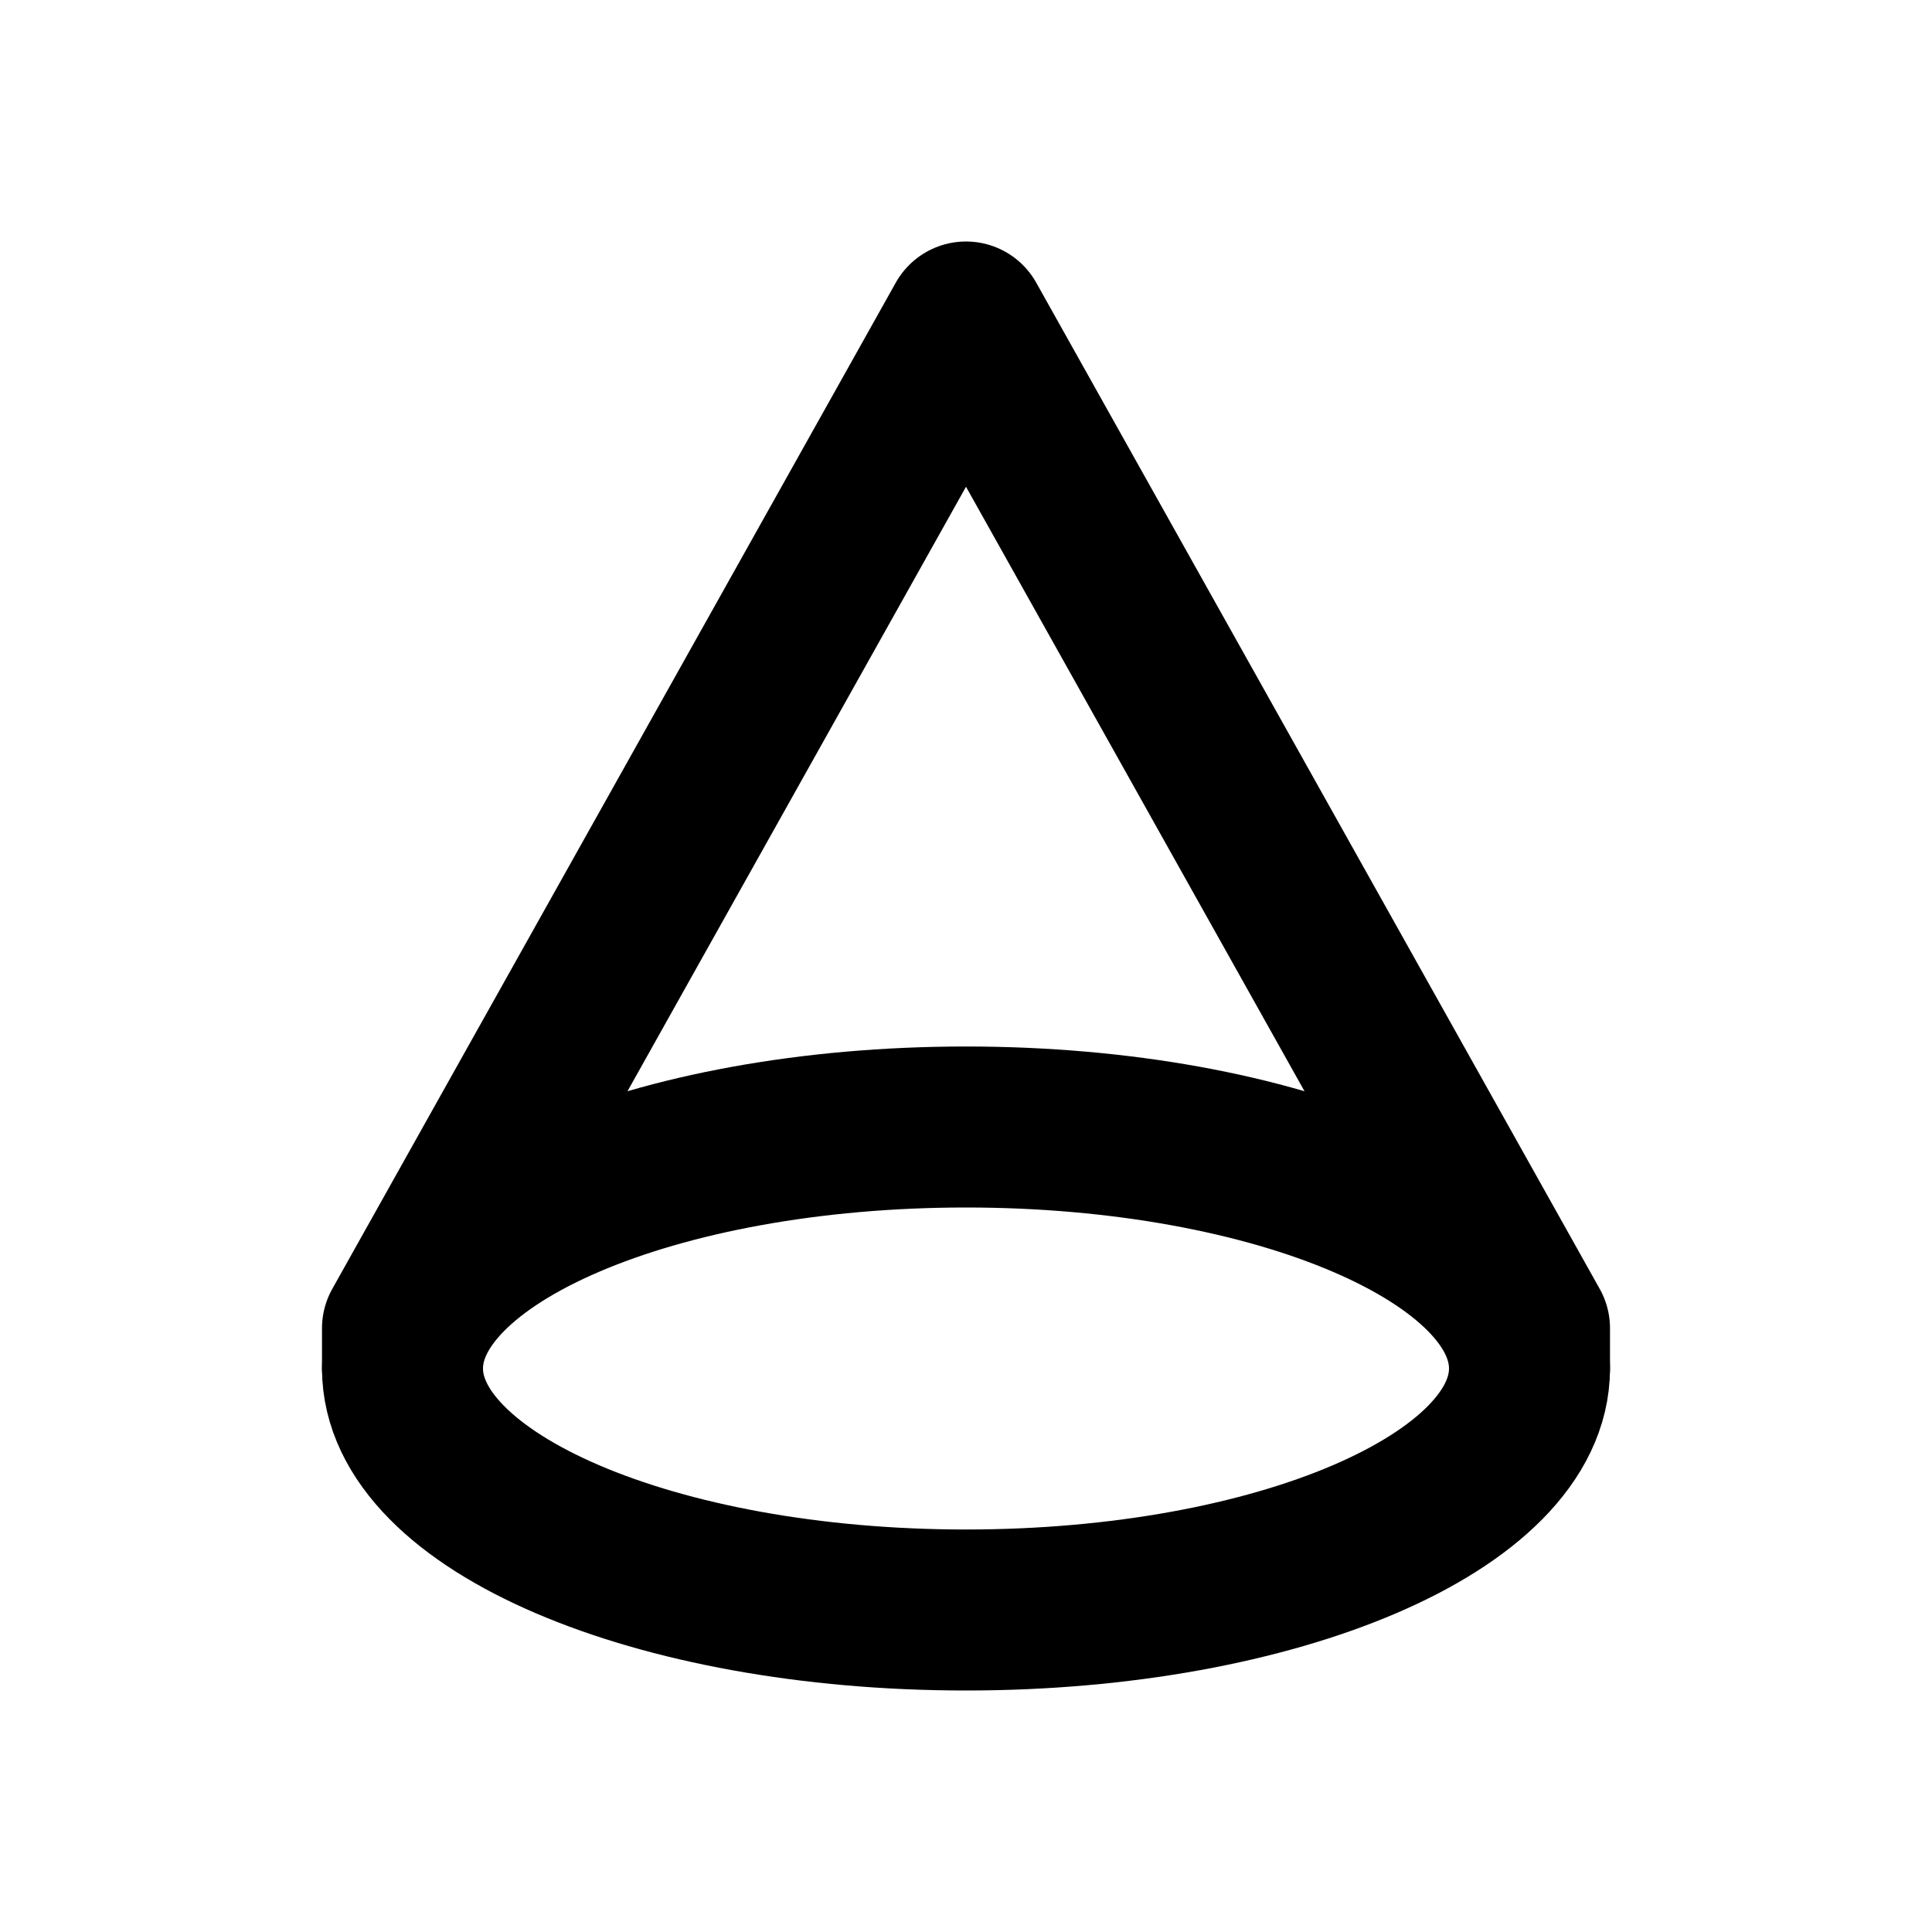
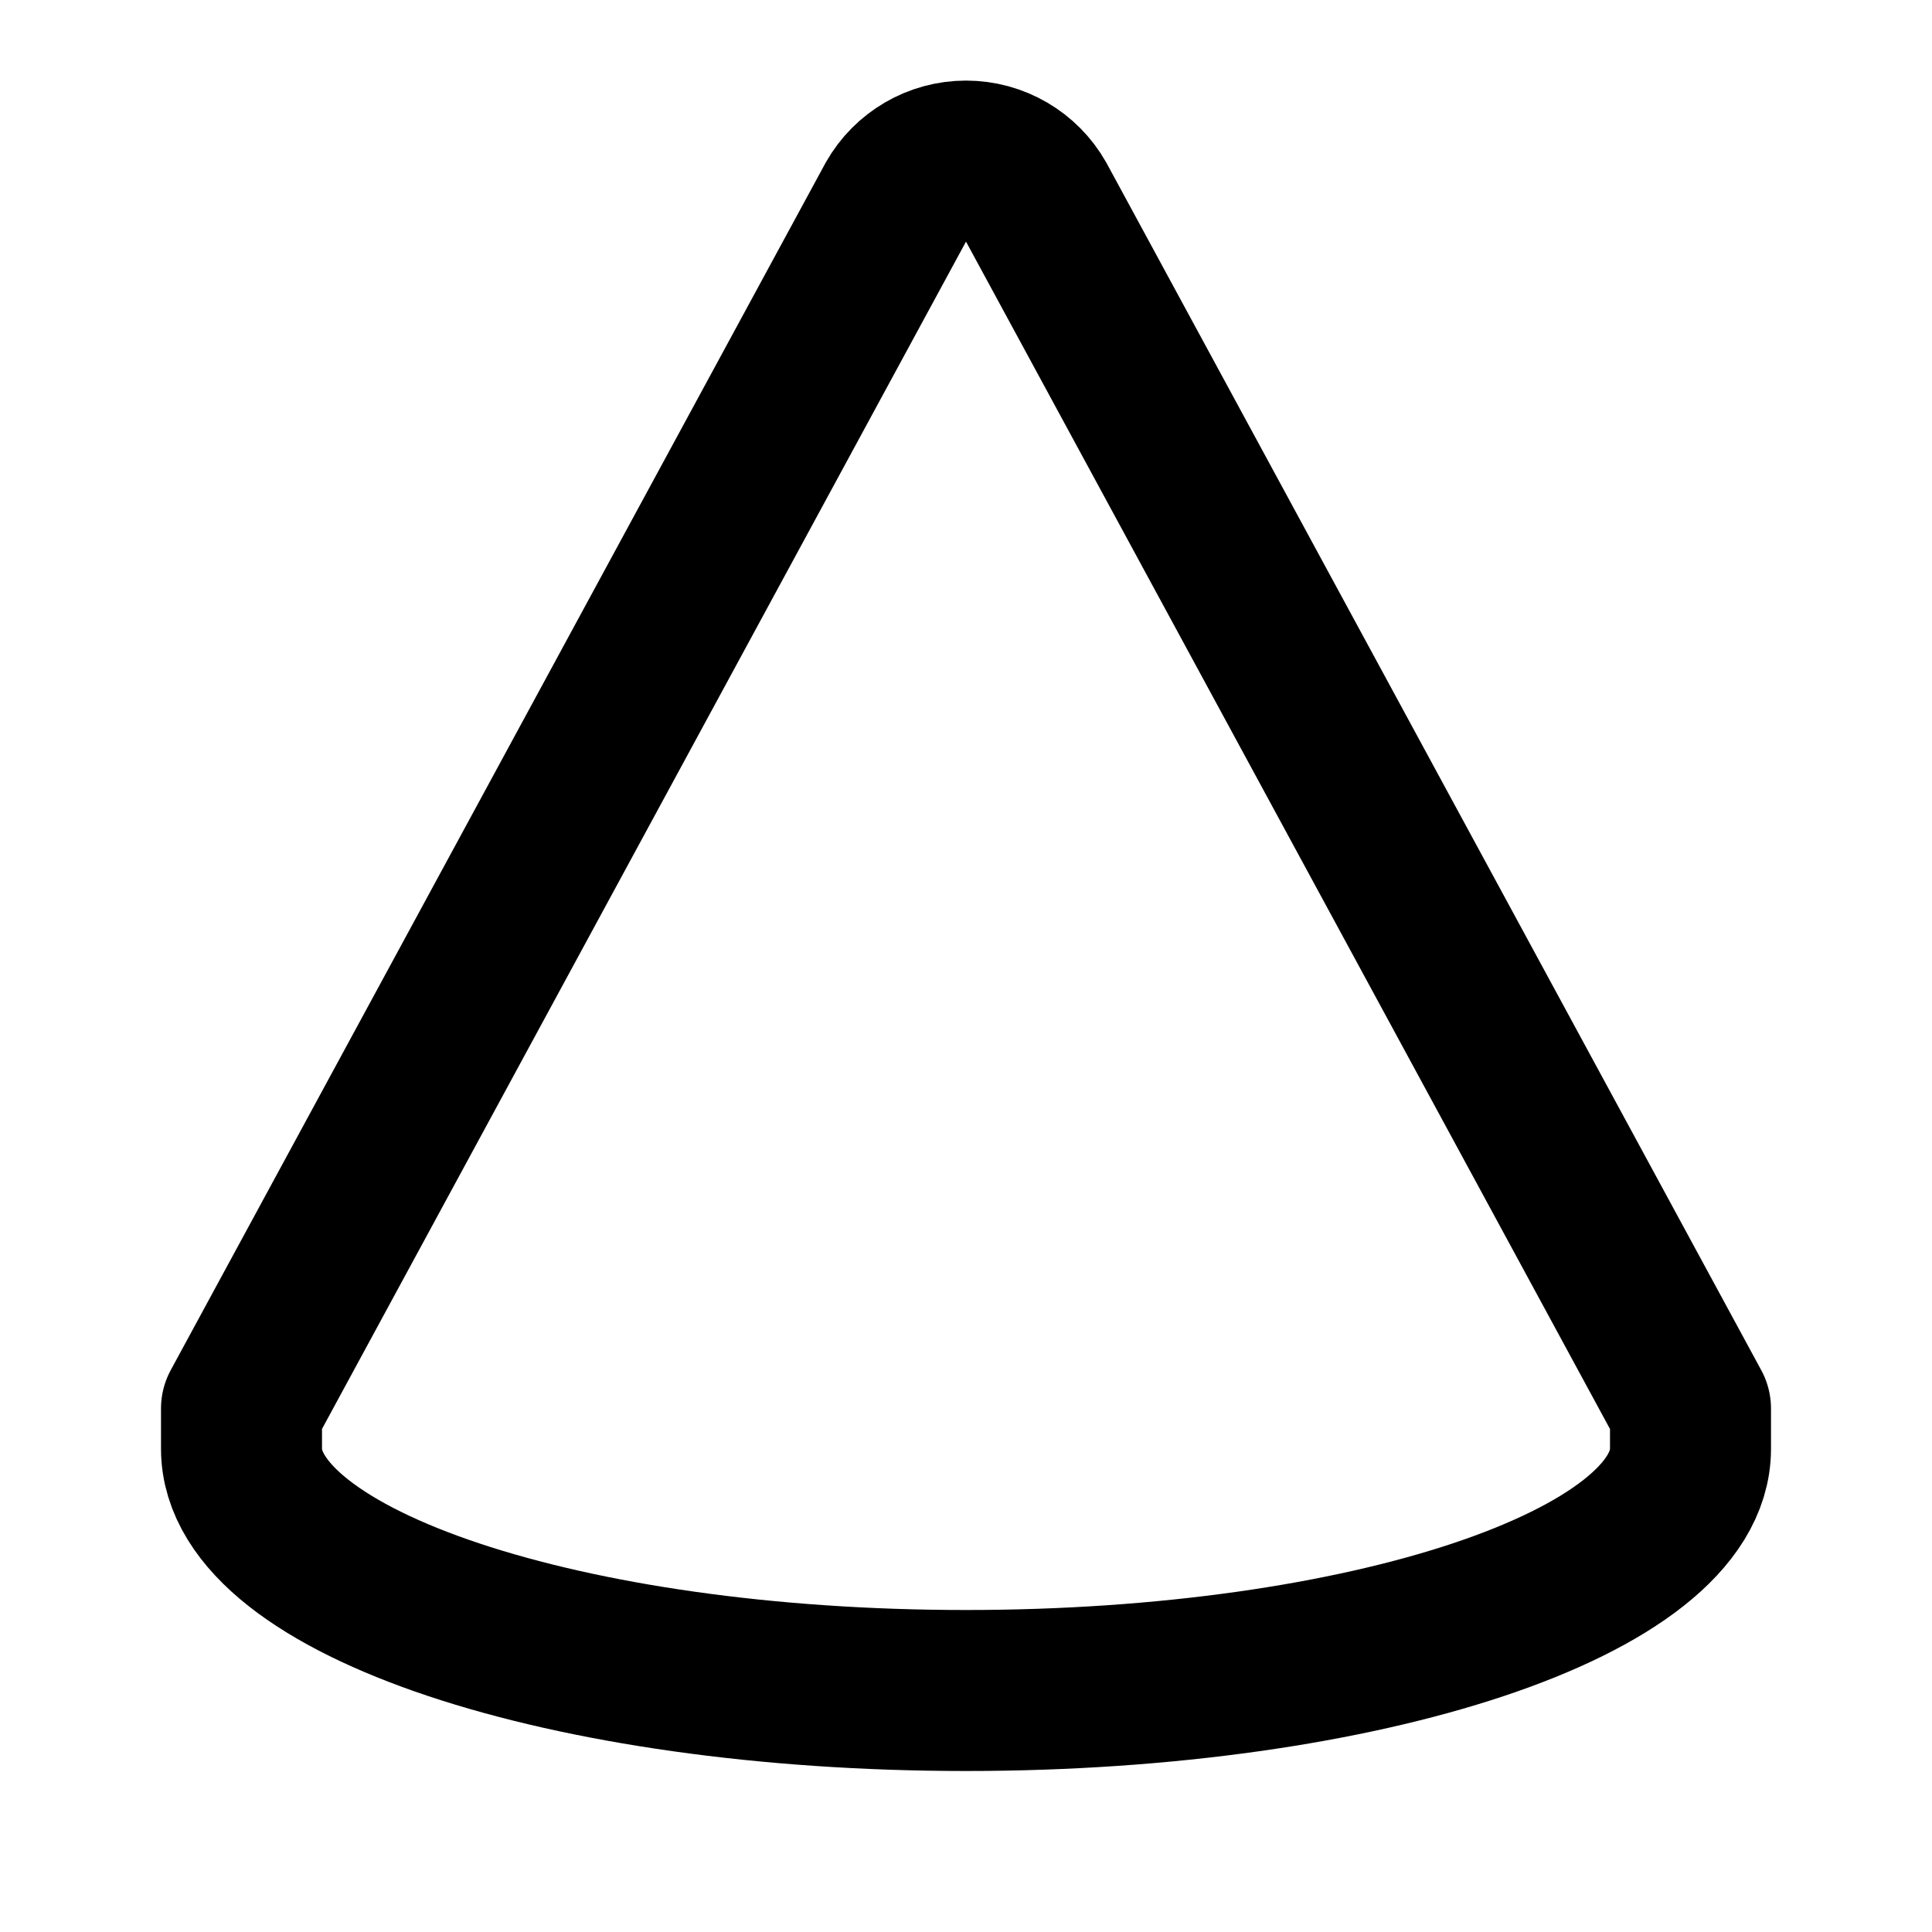
<svg xmlns="http://www.w3.org/2000/svg" width="24" height="24" viewBox="0 0 24 24" stroke-width="2" stroke="currentColor" fill="none" stroke-linecap="round" stroke-linejoin="round">
-   <path d="M12 14c3.866 0 7 1.343 7 3s-3.134 3 -7 3s-7 -1.343 -7 -3s3.134 -3 7 -3z" />
-   <path d="M19 17v-.5l-7 -12.5l-7 12.5v.5" />
+   <path d="M21 17.998v-.5l-8.13 -14.99a1 1 0 0 0 -1.74 0l-8.13 14.989v.5c0 1.659 4.03 3.003 9 3.003s9 -1.344 9 -3.002" />
</svg>
